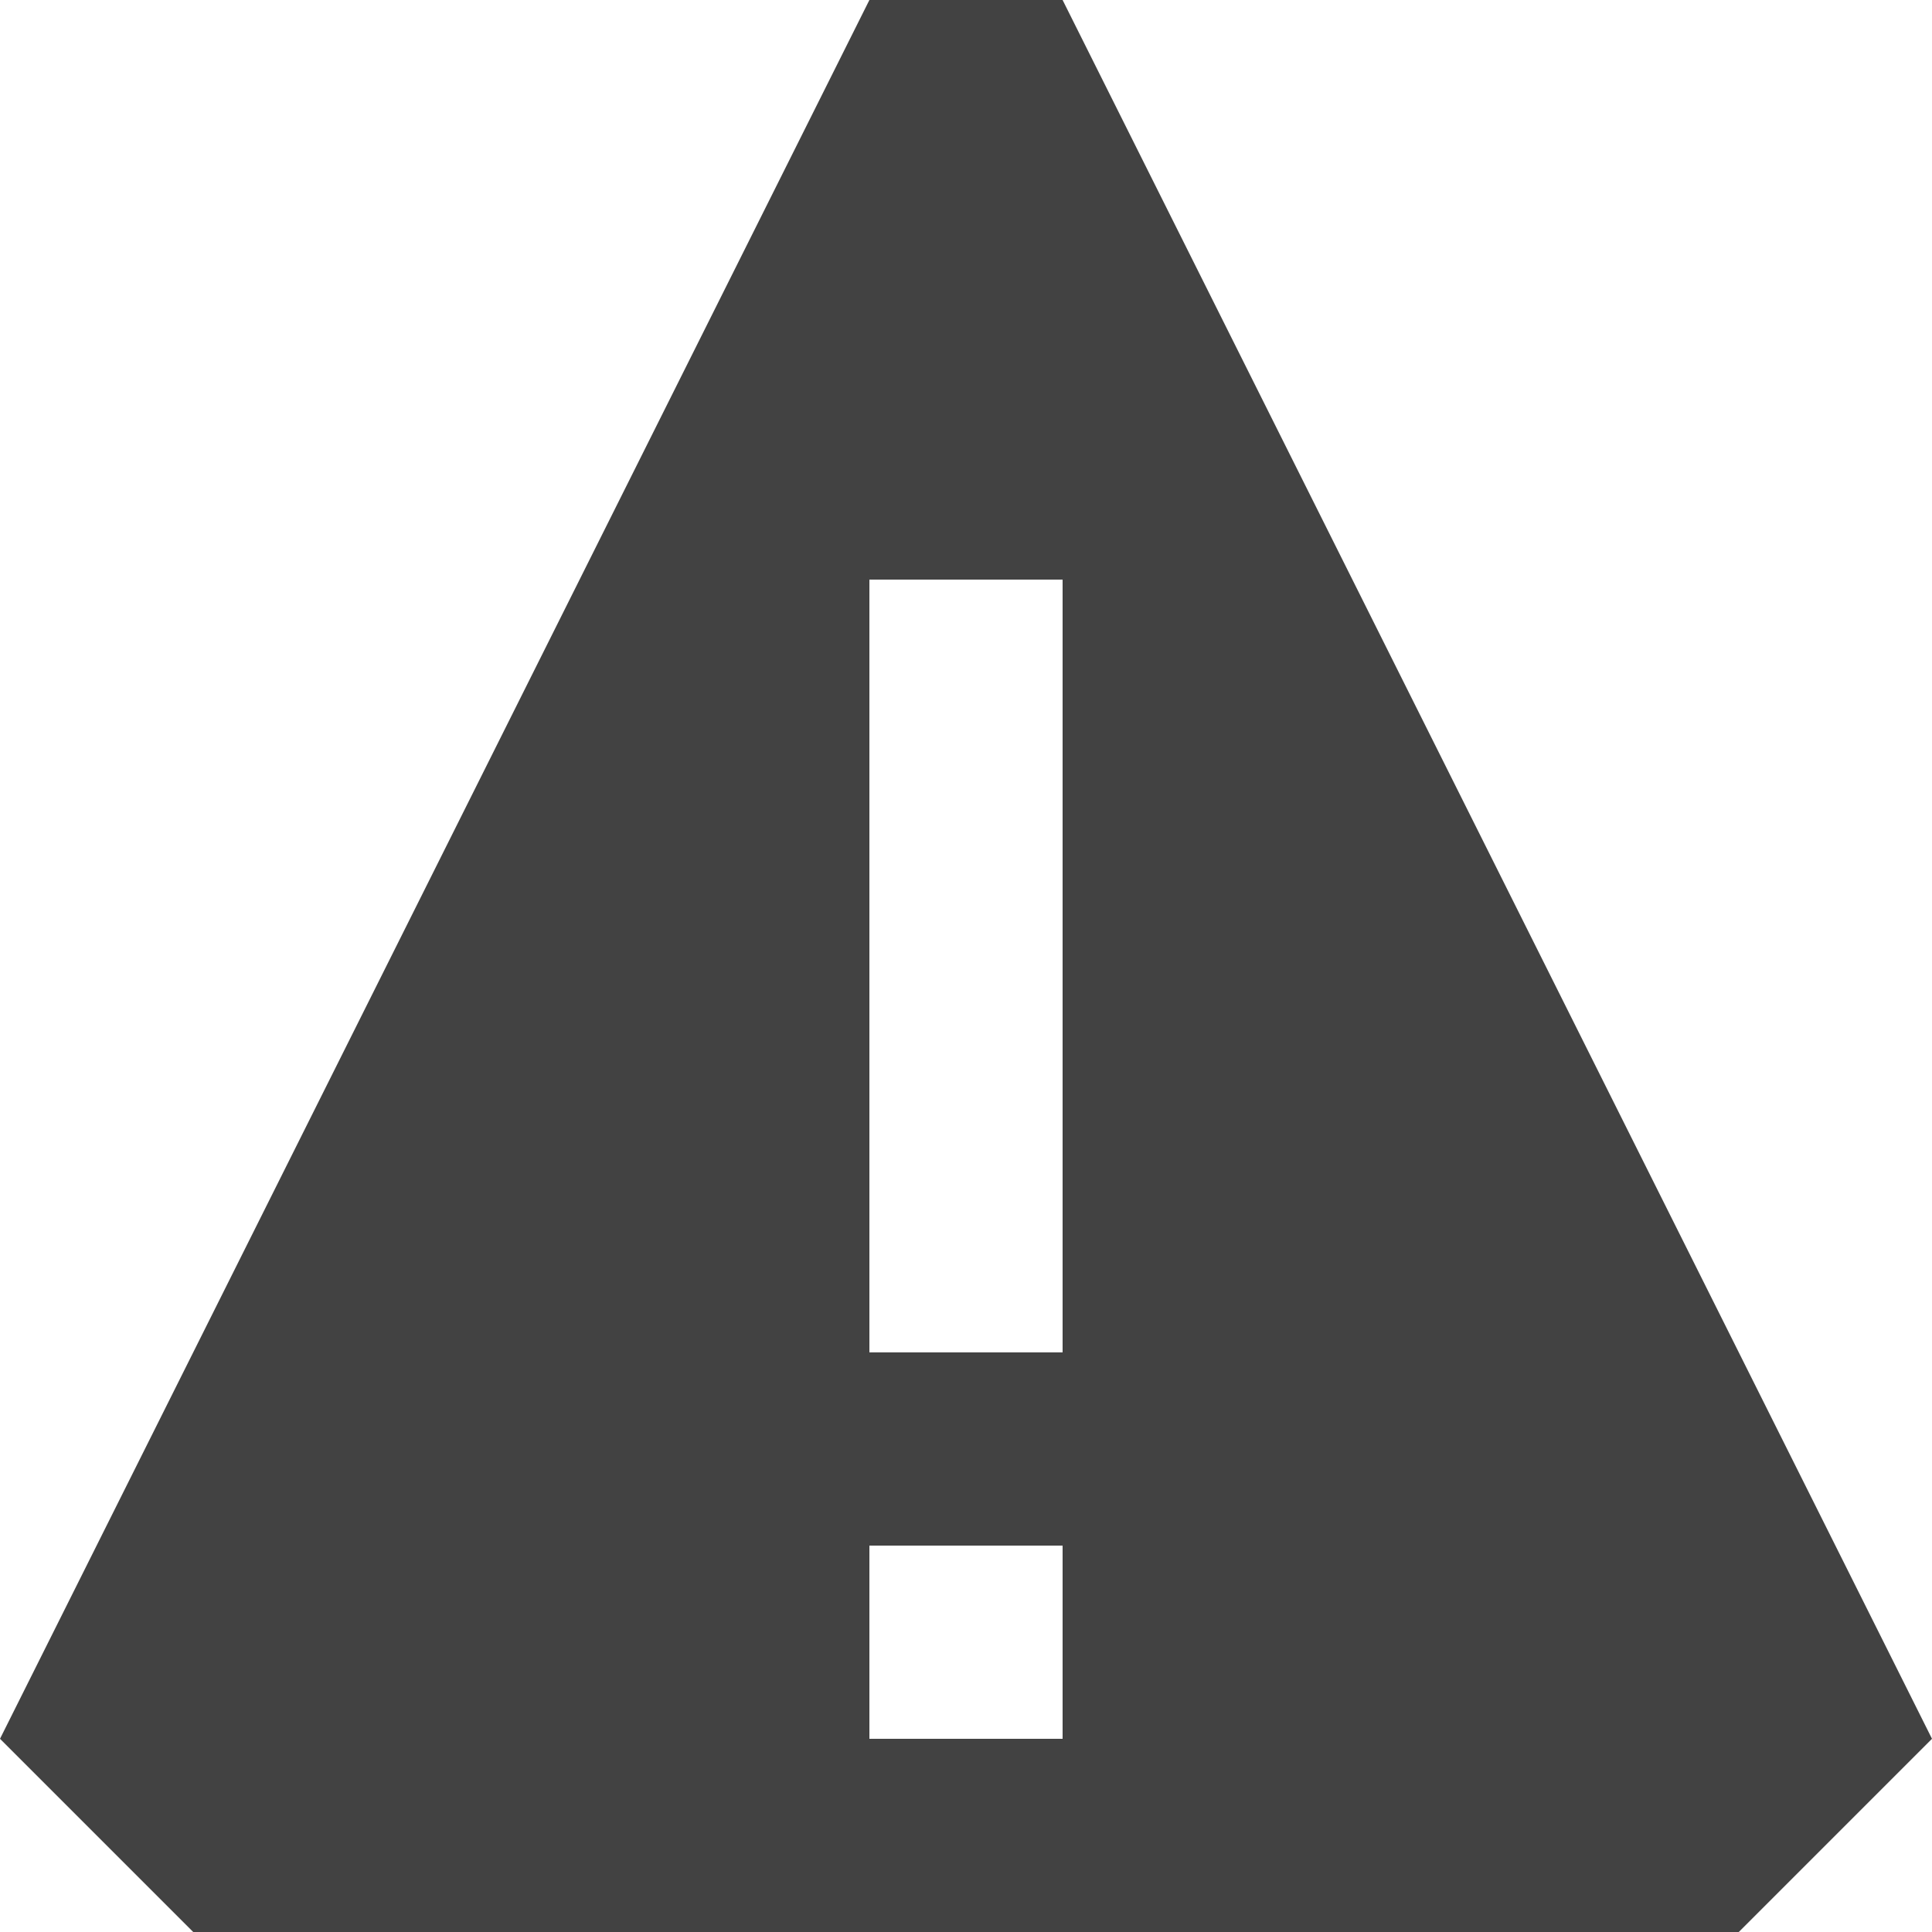
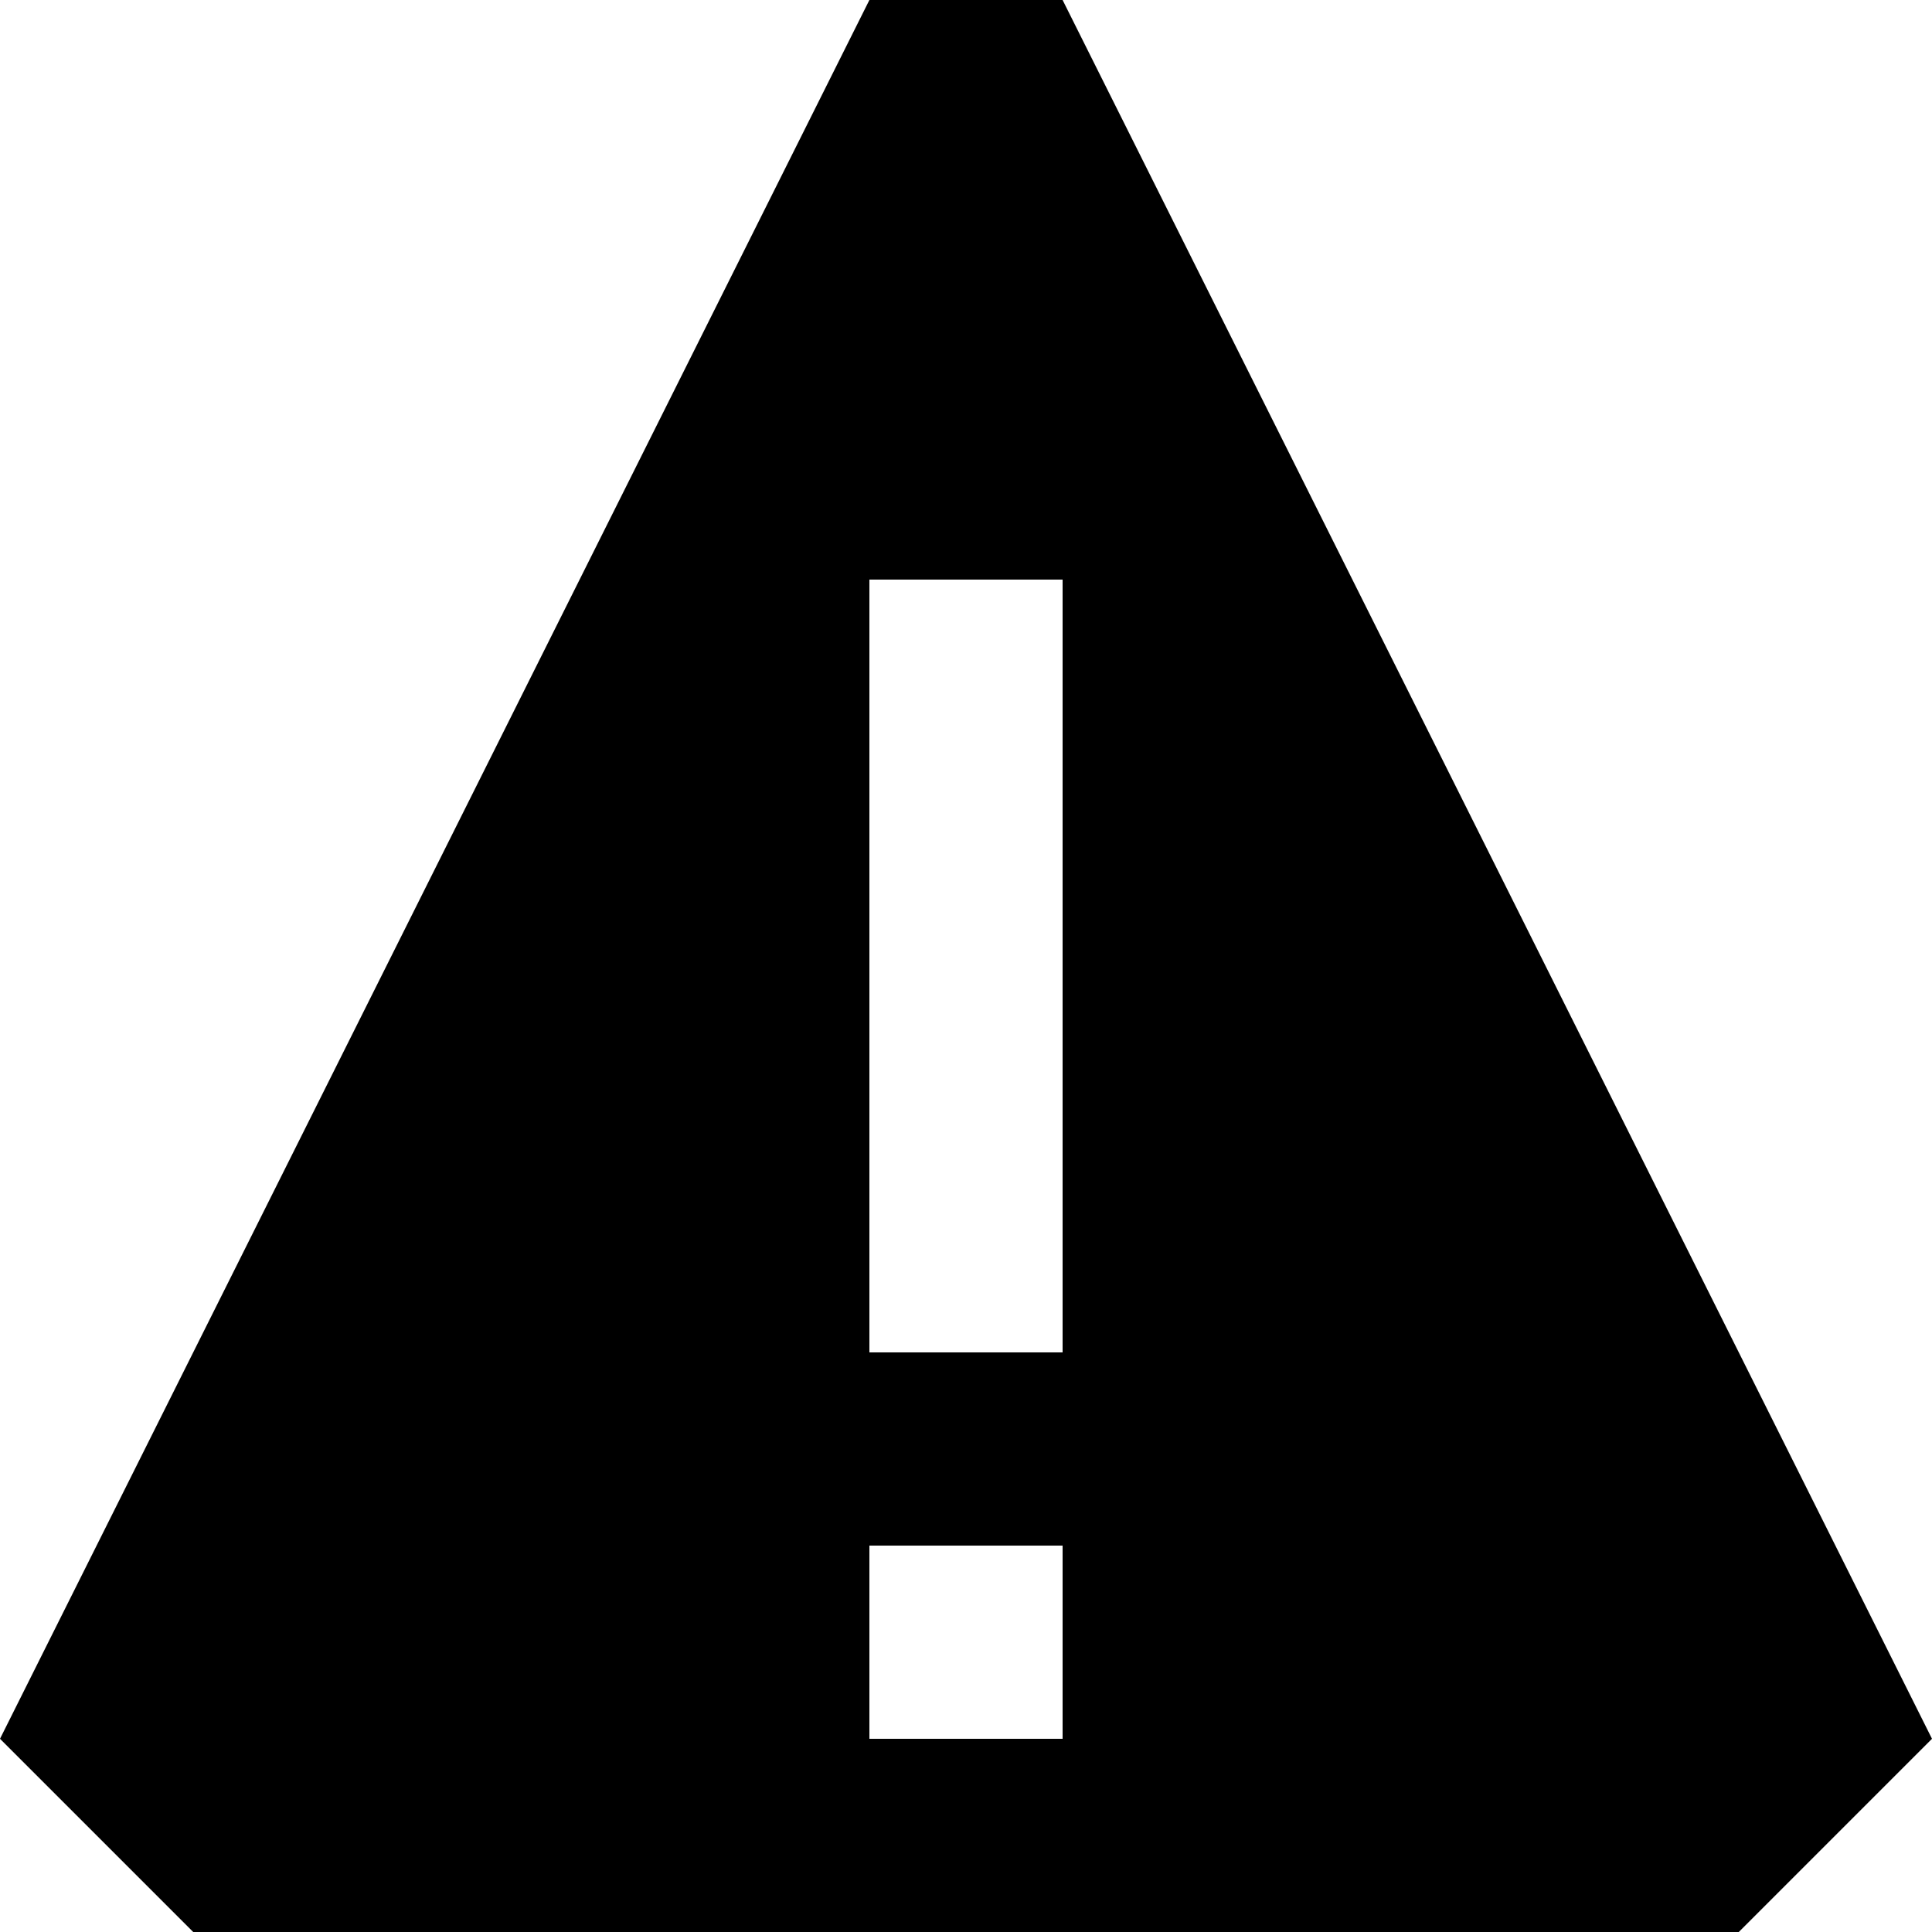
<svg xmlns="http://www.w3.org/2000/svg" width="13" height="13" viewBox="0 0 13 13">
  <g fill="none" fill-rule="evenodd">
-     <path d="M7.15 0h-1.3L0 11.7 1.3 13h10.4l1.3-1.3L7.15 0zm0 11.7h-1.3v-1.3h1.3v1.3zm0-2.6h-1.3V3.9h1.3v5.2z" fill="#424242" />
+     <path d="M7.15 0h-1.3L0 11.7 1.3 13h10.4l1.3-1.3L7.15 0zm0 11.7h-1.3v-1.3h1.3v1.3zm0-2.6h-1.3V3.9h1.3v5.2z" fill="#000000" />
  </g>
</svg>
